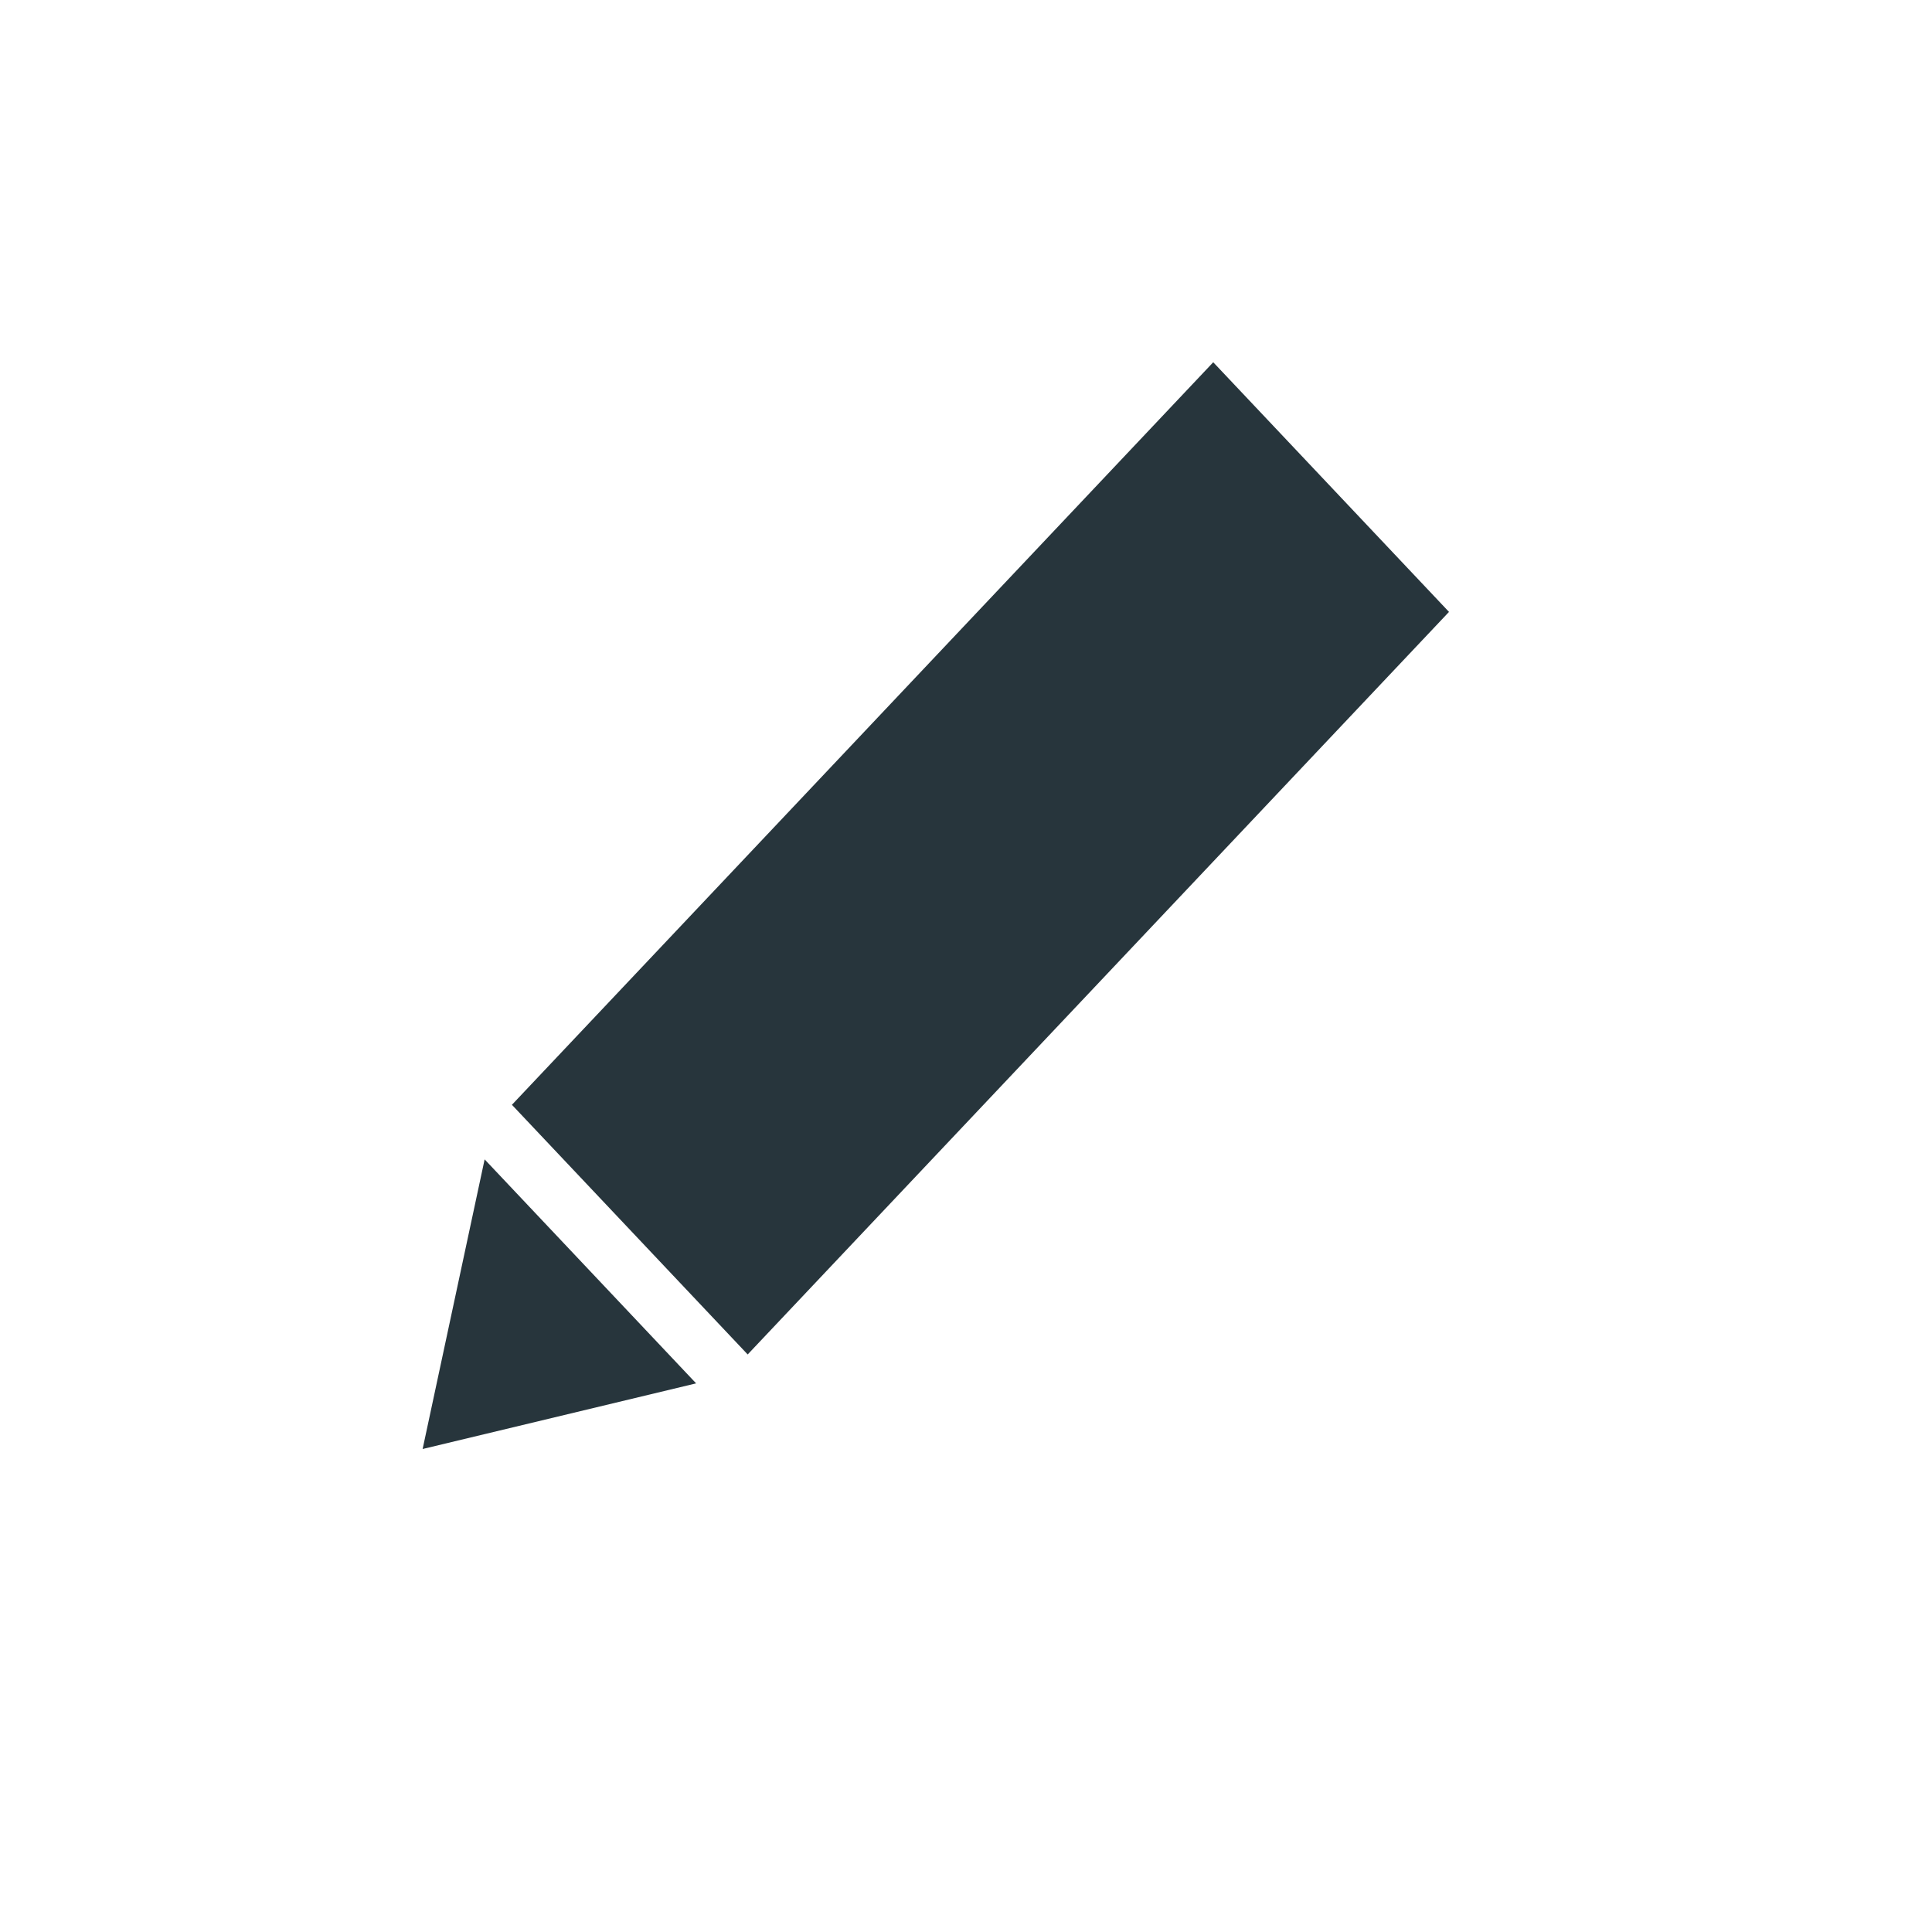
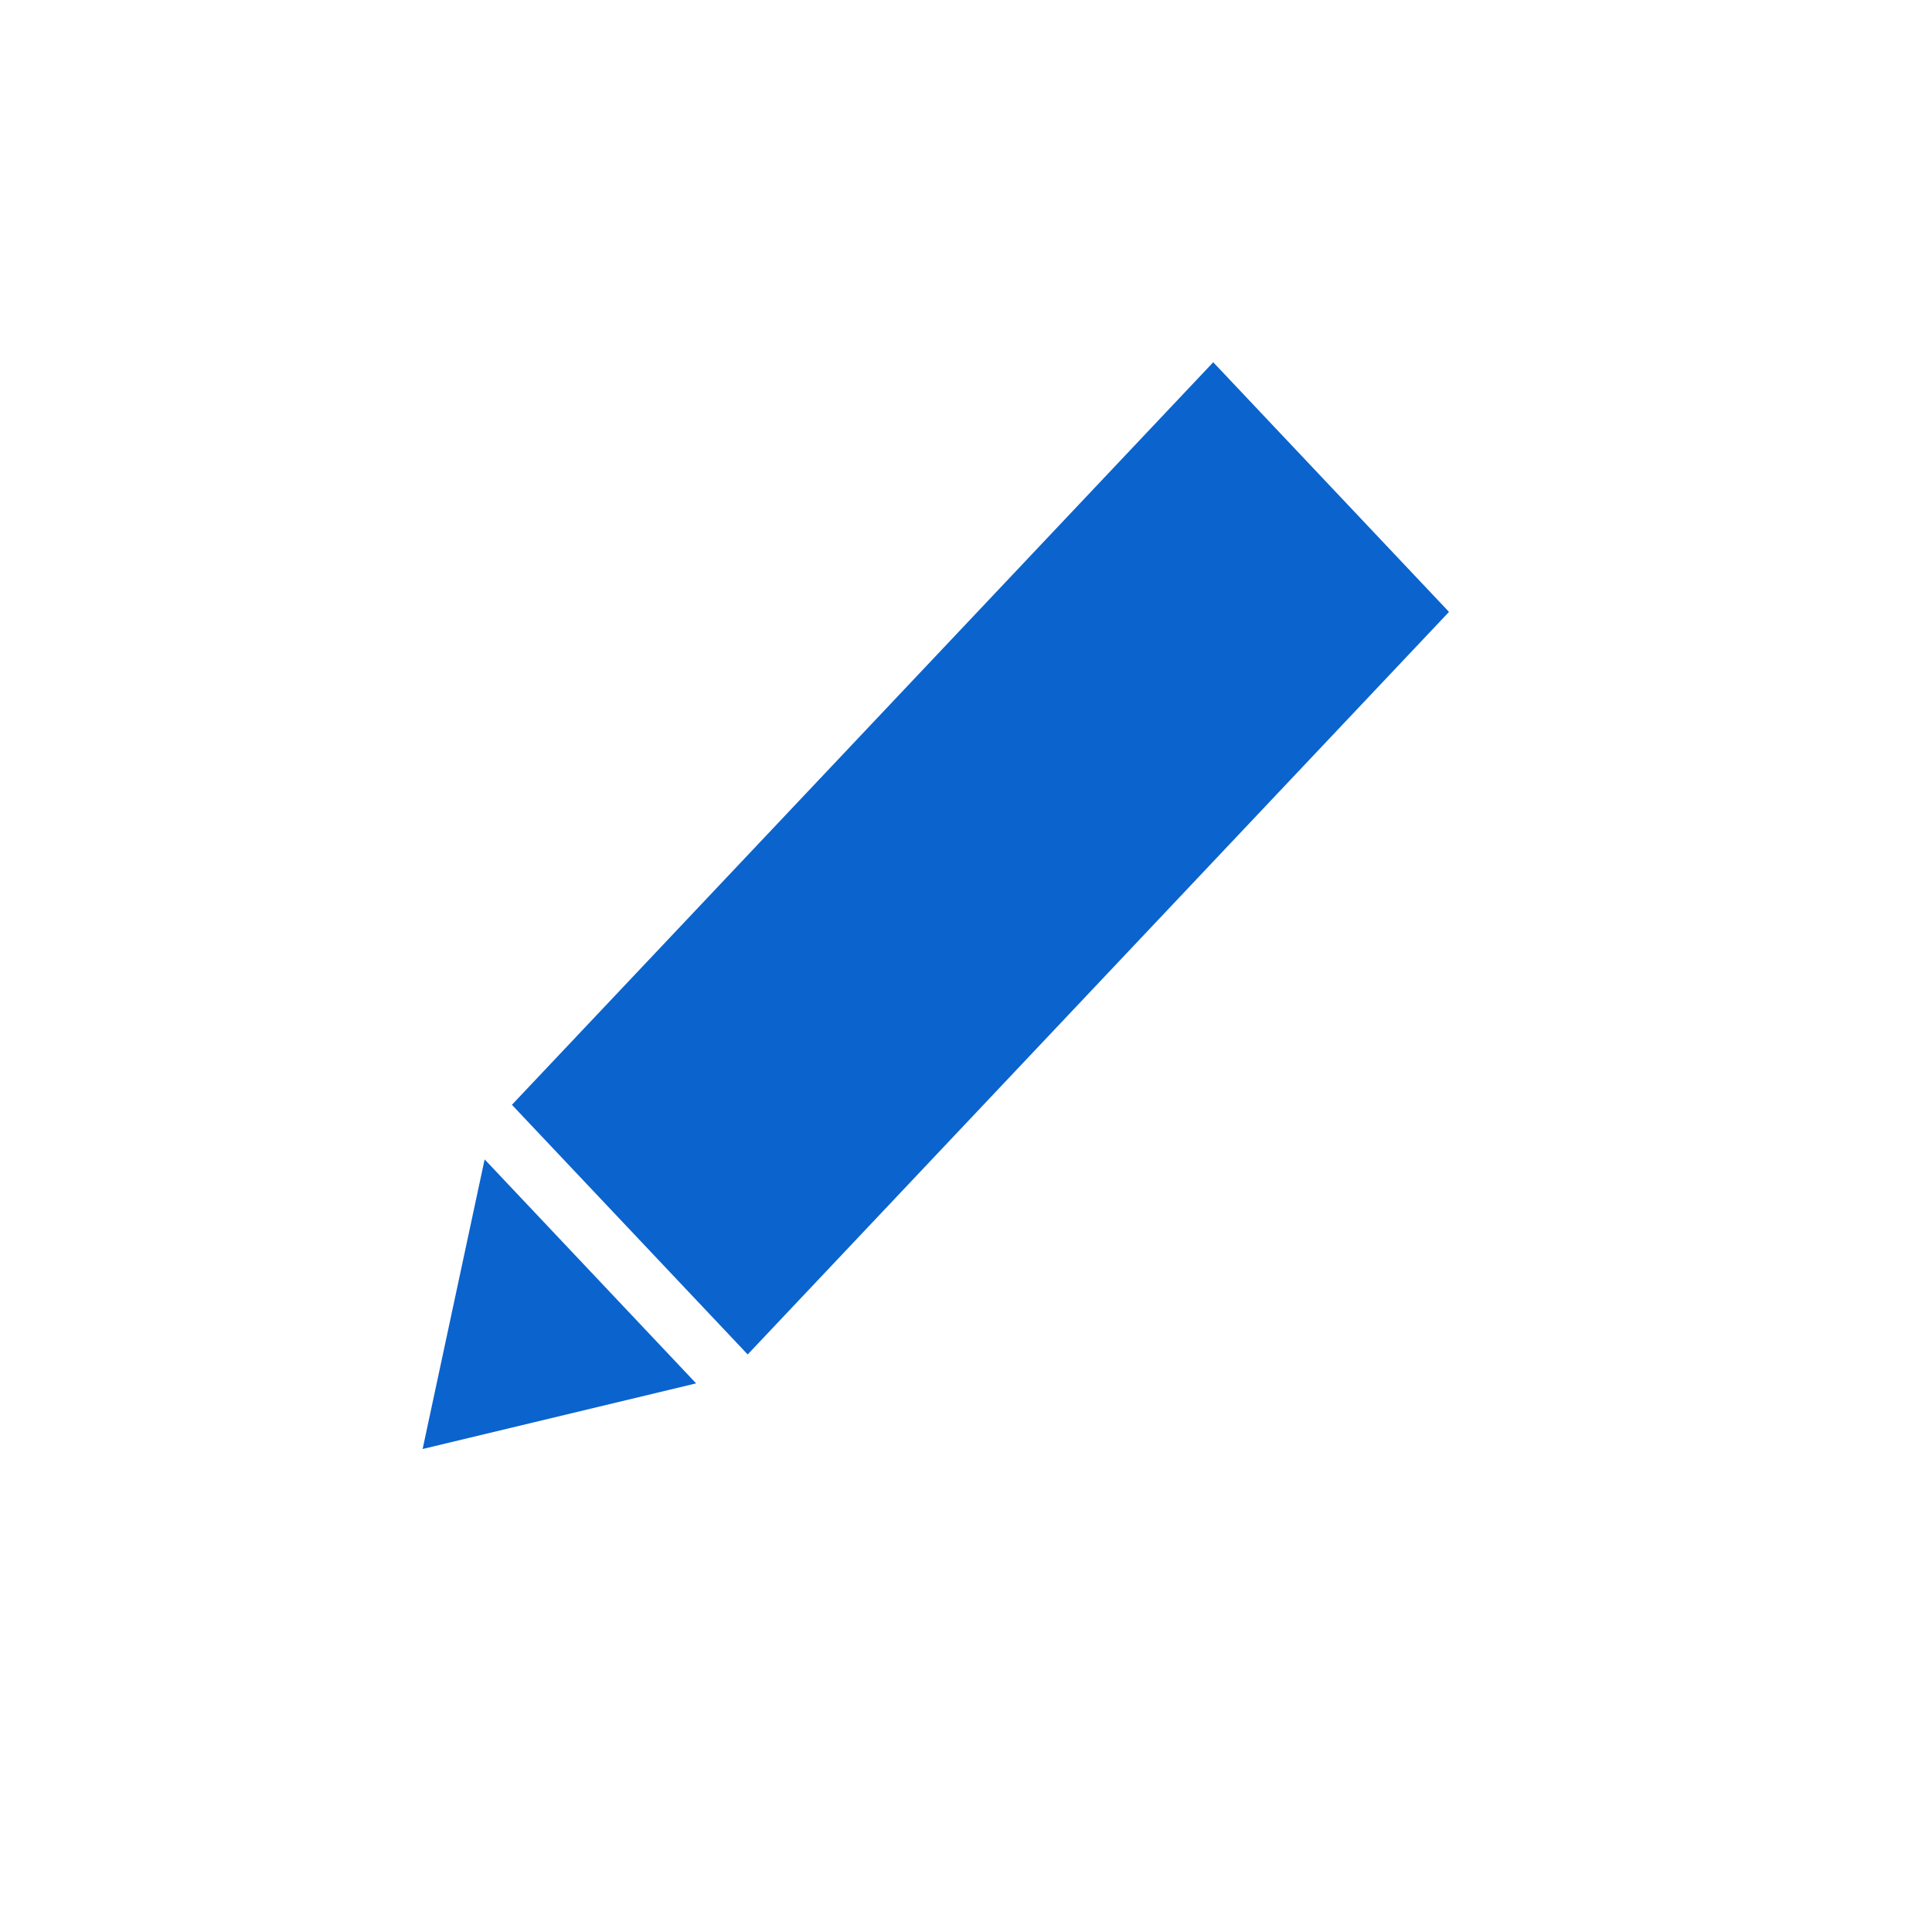
<svg xmlns="http://www.w3.org/2000/svg" width="32" height="32" viewBox="0 0 32 32" fill="none">
-   <path fill-rule="evenodd" clip-rule="evenodd" d="M20.095 6L8.479 18.299L12.384 22.434L24 10.135L20.095 6ZM8.027 19.203L7 24L11.53 22.913L8.027 19.203Z" fill="#27353C" />
+   <path fill-rule="evenodd" clip-rule="evenodd" d="M20.095 6L8.479 18.299L12.384 22.434L24 10.135L20.095 6ZM8.027 19.203L7 24L11.53 22.913L8.027 19.203Z" fill="#0B63CE" />
</svg>
